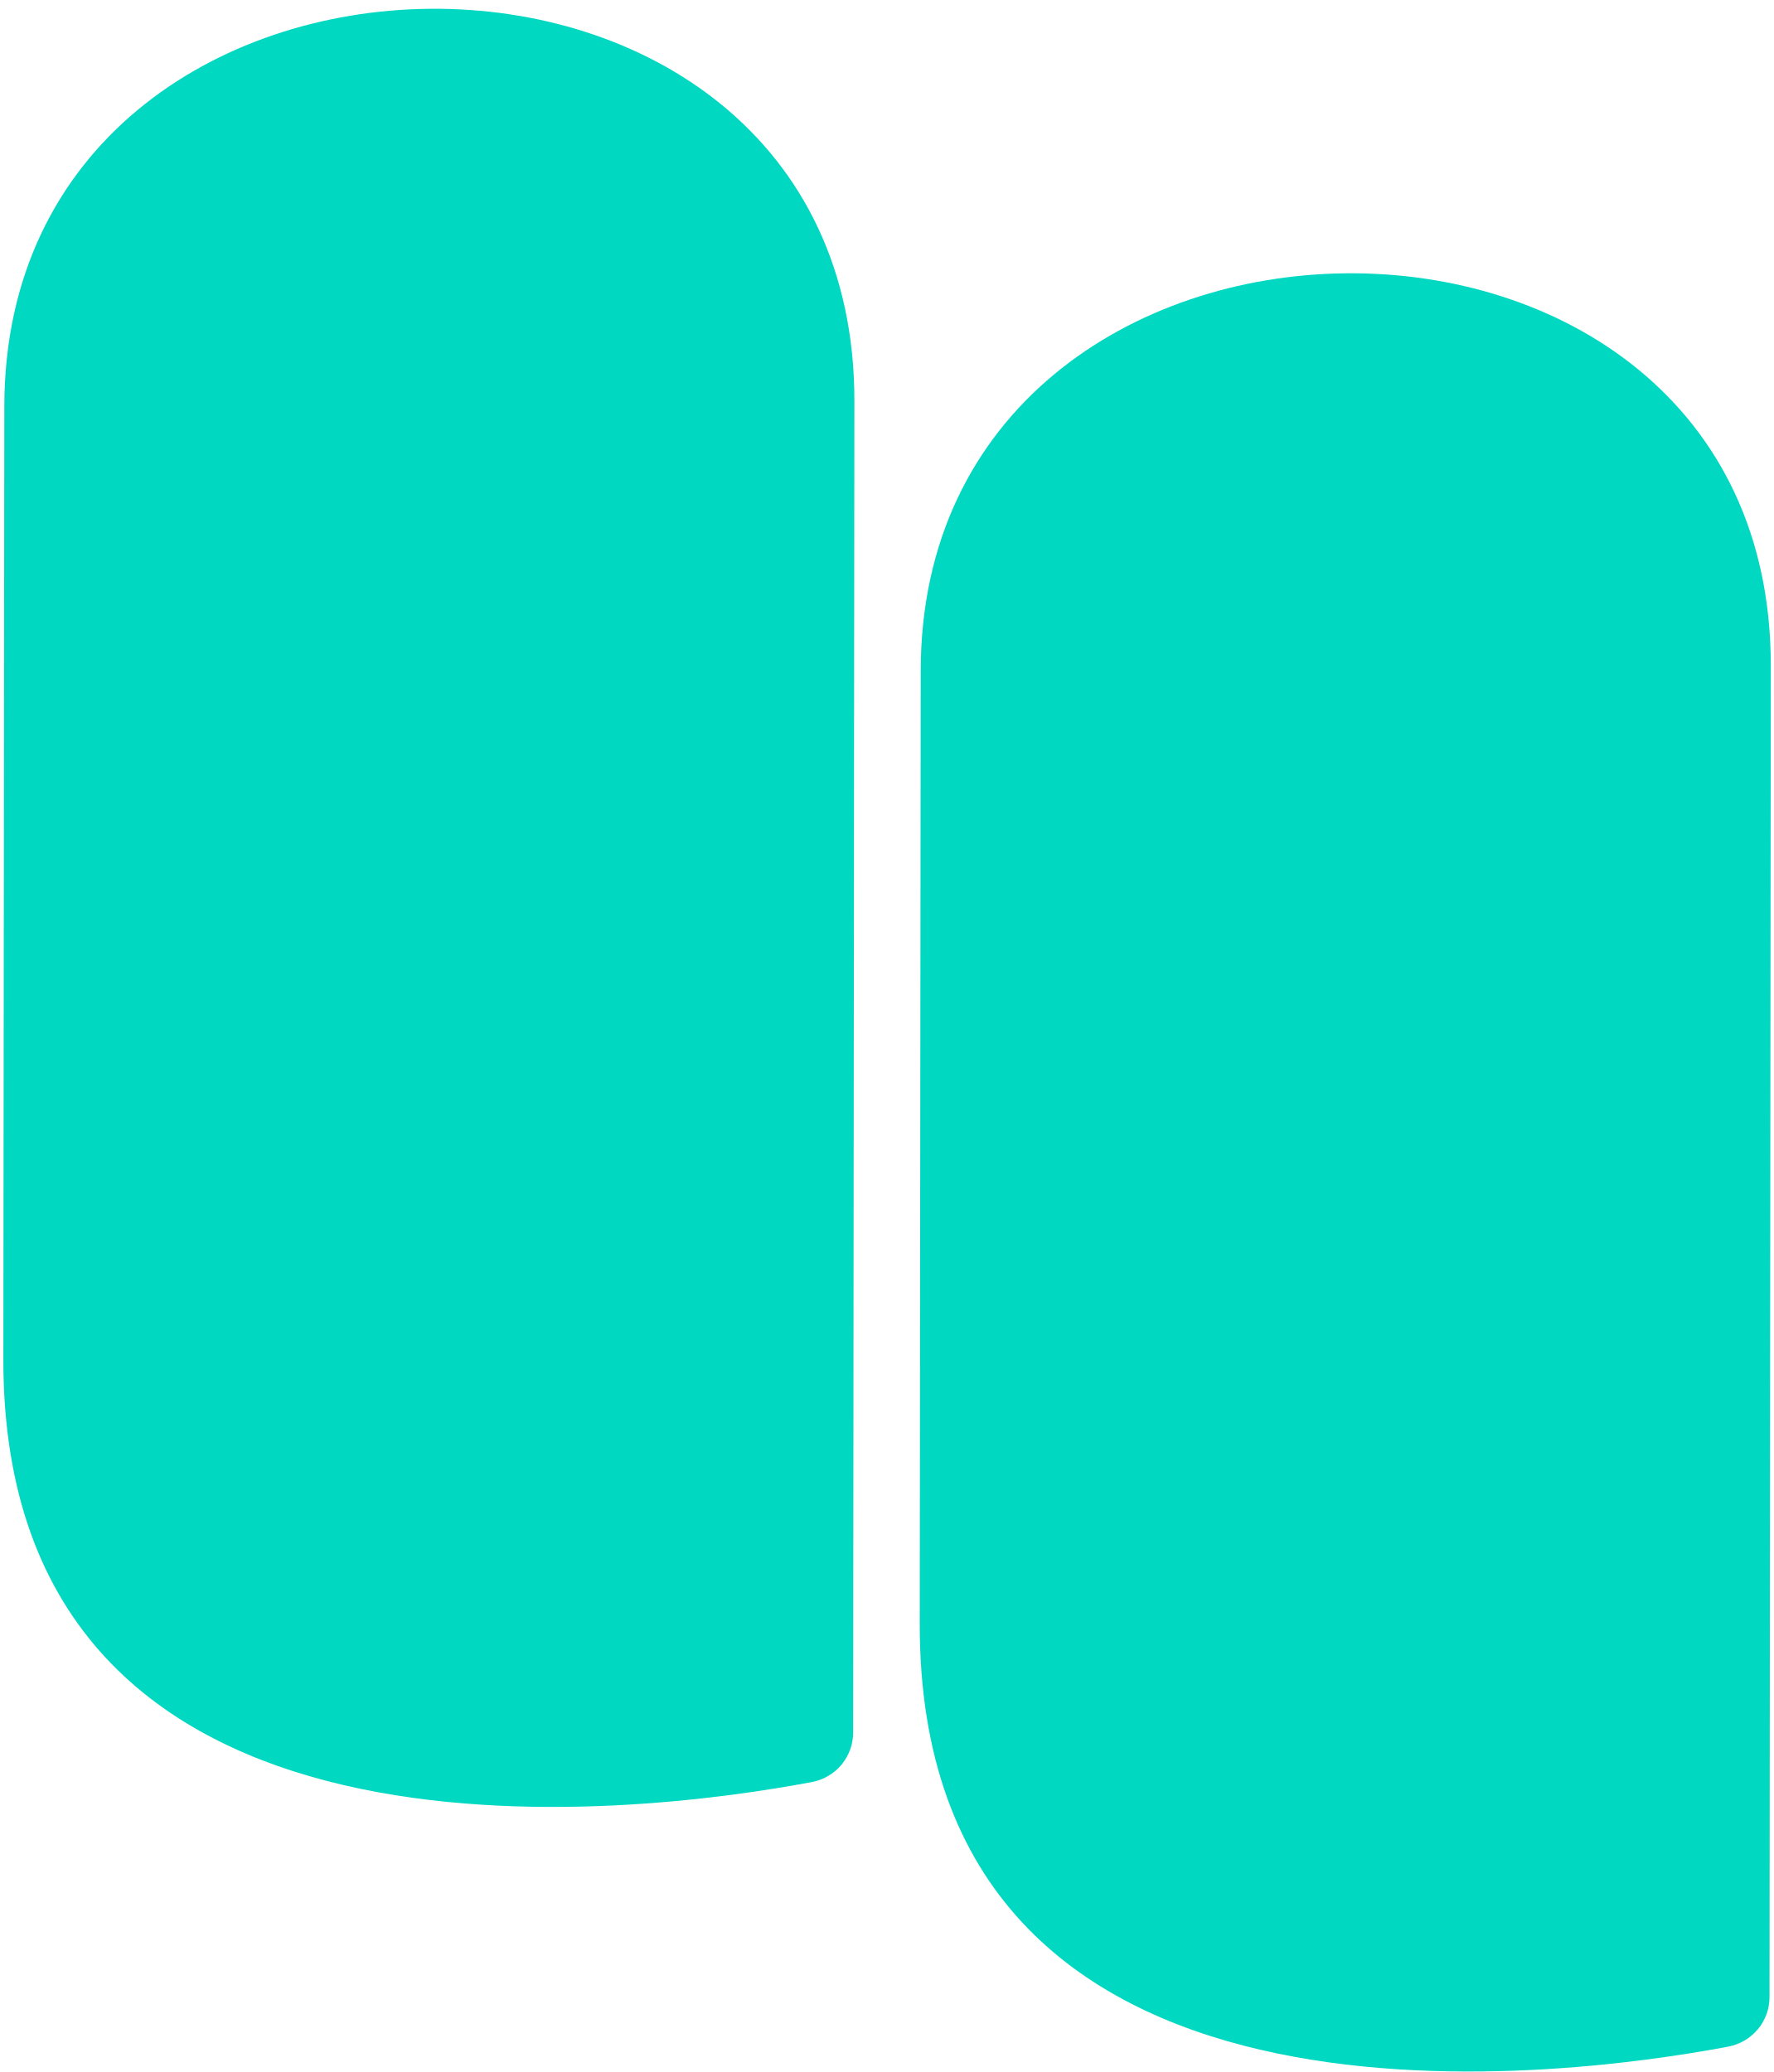
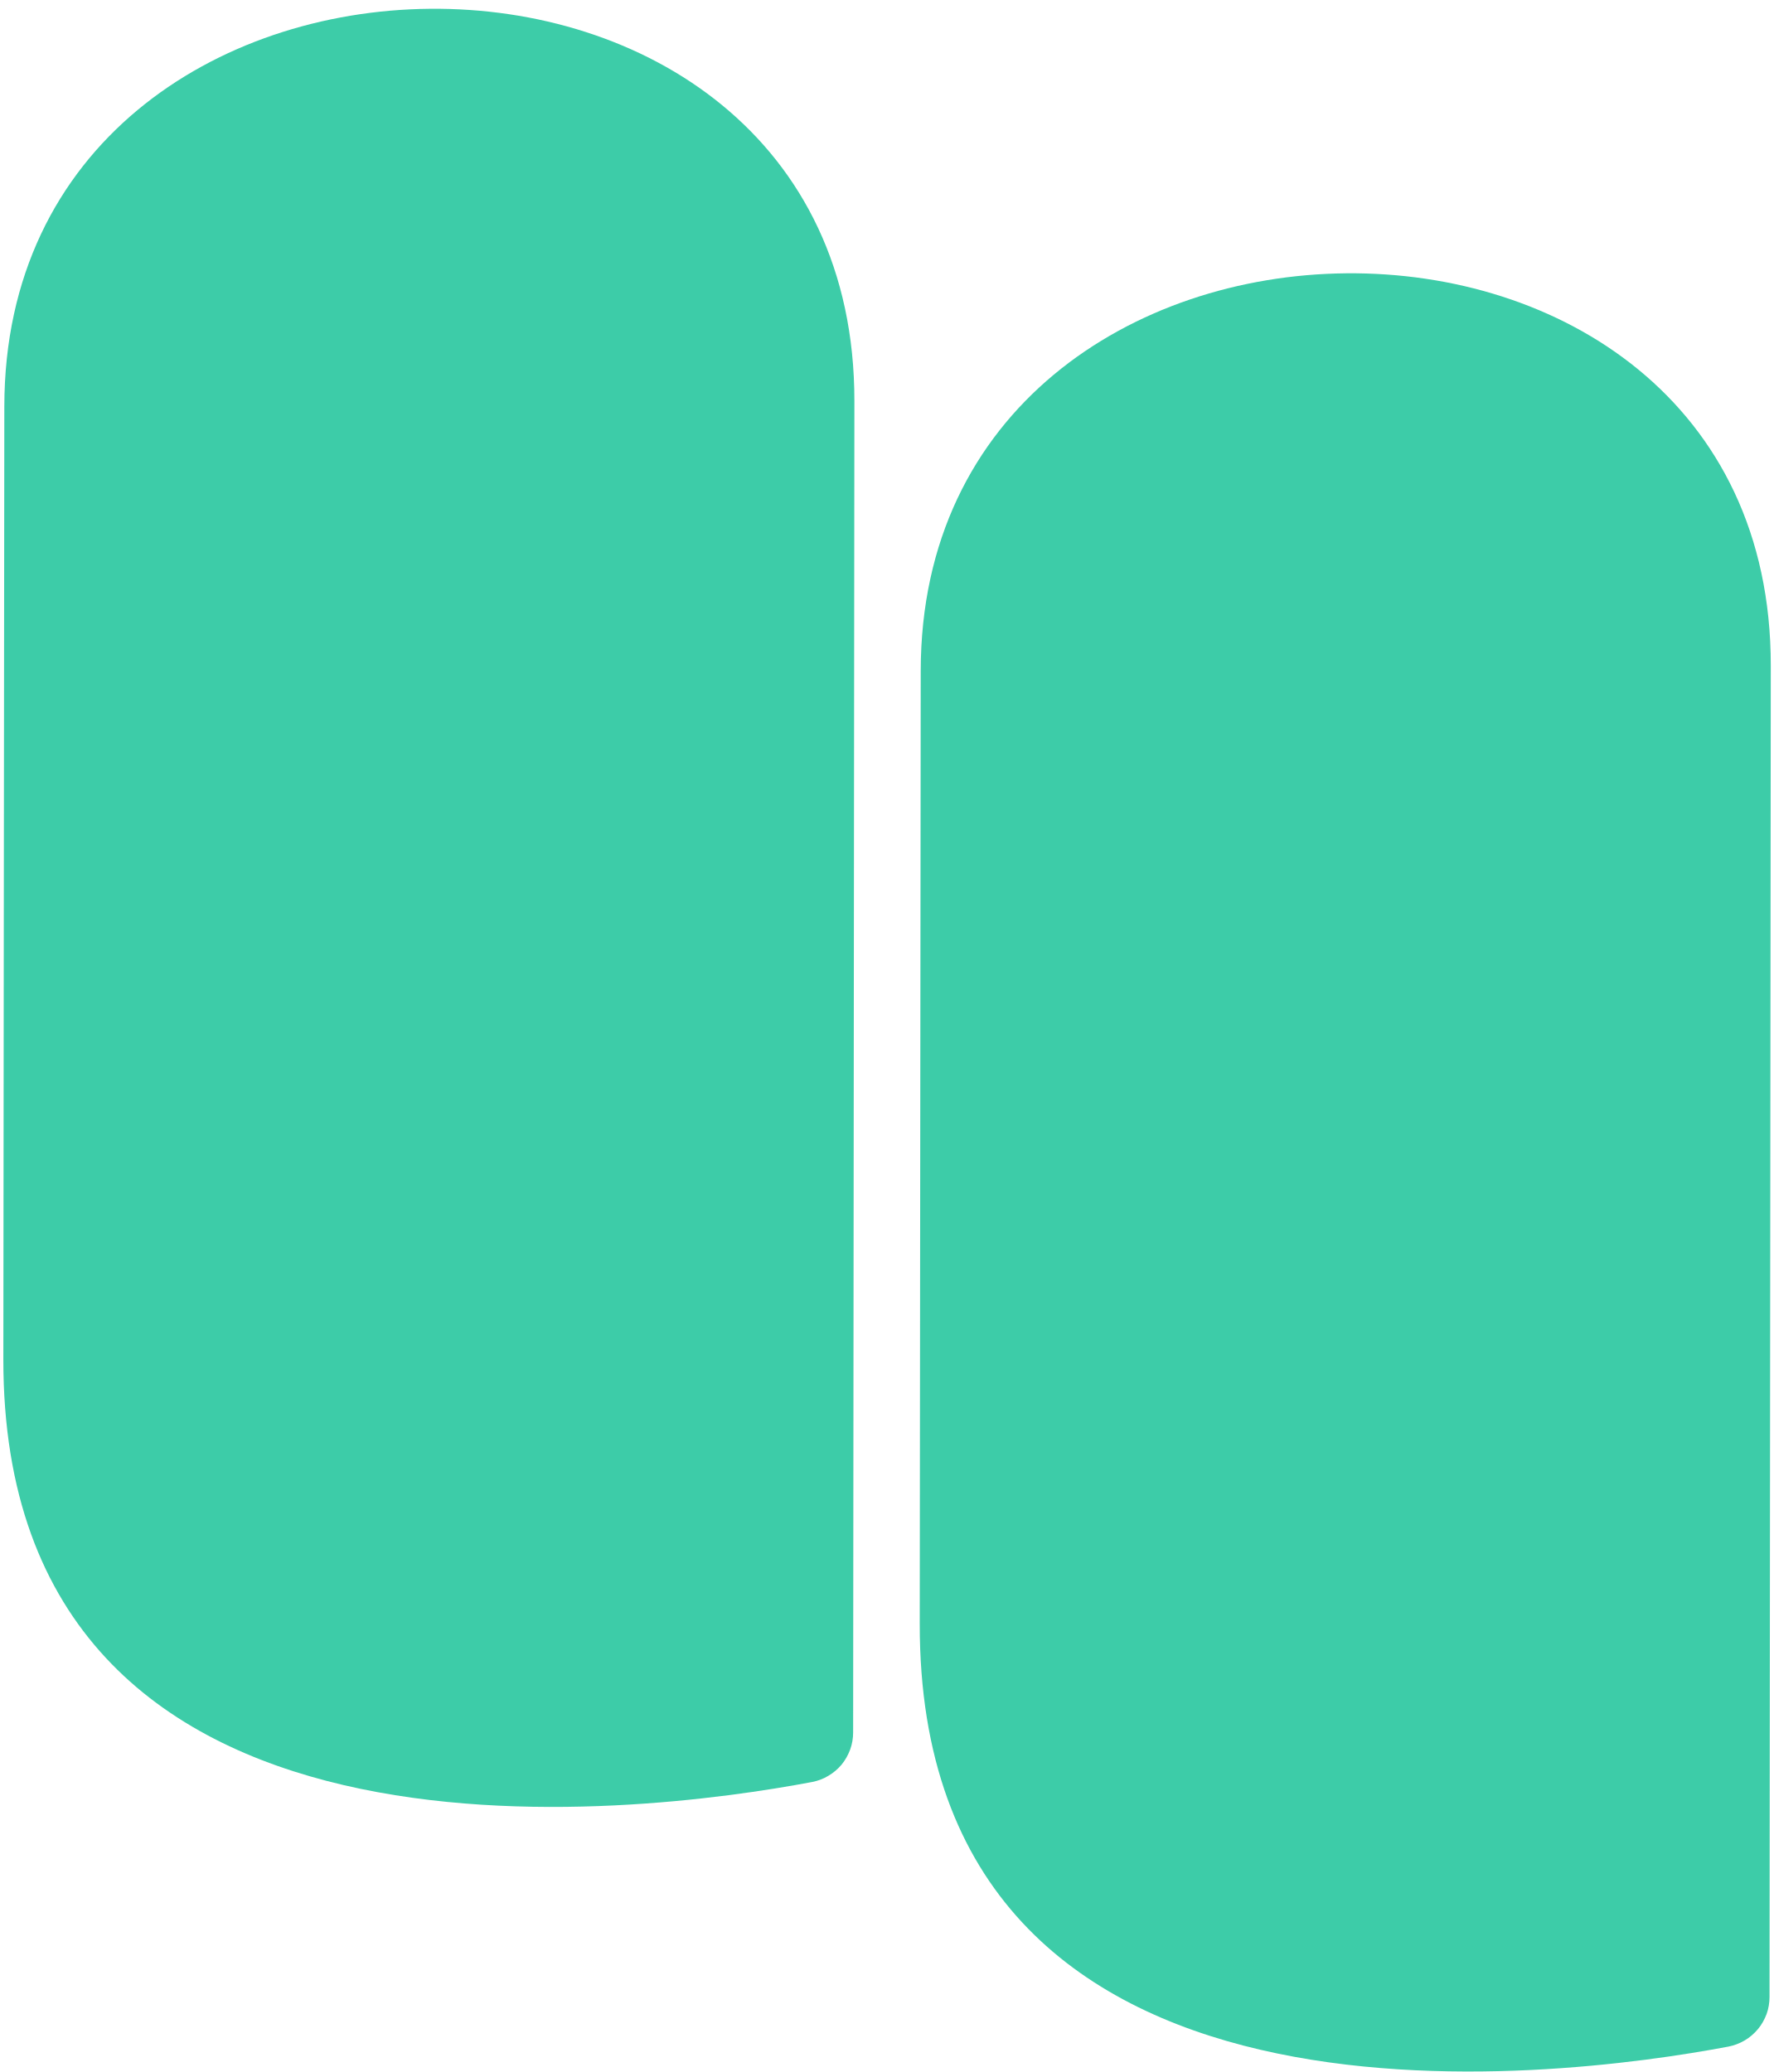
<svg xmlns="http://www.w3.org/2000/svg" version="1.2" width="1270" height="1484">
-   <style>.s0{fill:#00d8c2}</style>
+   <style>.s0{fill:#3DCCA8}</style>
  <g id="Group_5105">
    <path id="Path_3179" class="s0" d="m611.8 287.3-.9 953.5c0 4.2-.7 8.3-2.1 12.2-1.5 4-3.5 7.6-6.2 10.9-2.7 3.2-5.9 5.9-9.5 8-3.6 2.2-7.5 3.6-11.6 4.4-121.6 23-579.5 83.9-579.1-302.7l.7-682.5c.3-375.2 609.1-383 608.7-3.8z" />
    <path id="Path_3180" class="s0" d="m1268 476.8-.9 953.4c0 4.2-.7 8.4-2.1 12.3-1.5 3.9-3.5 7.6-6.2 10.8-2.7 3.2-5.9 6-9.5 8.1-3.6 2.1-7.5 3.6-11.6 4.4-121.6 23-579.5 83.9-579.1-302.7l.7-682.6c.3-375.1 609.1-383 608.7-3.7z" />
  </g>
</svg>
